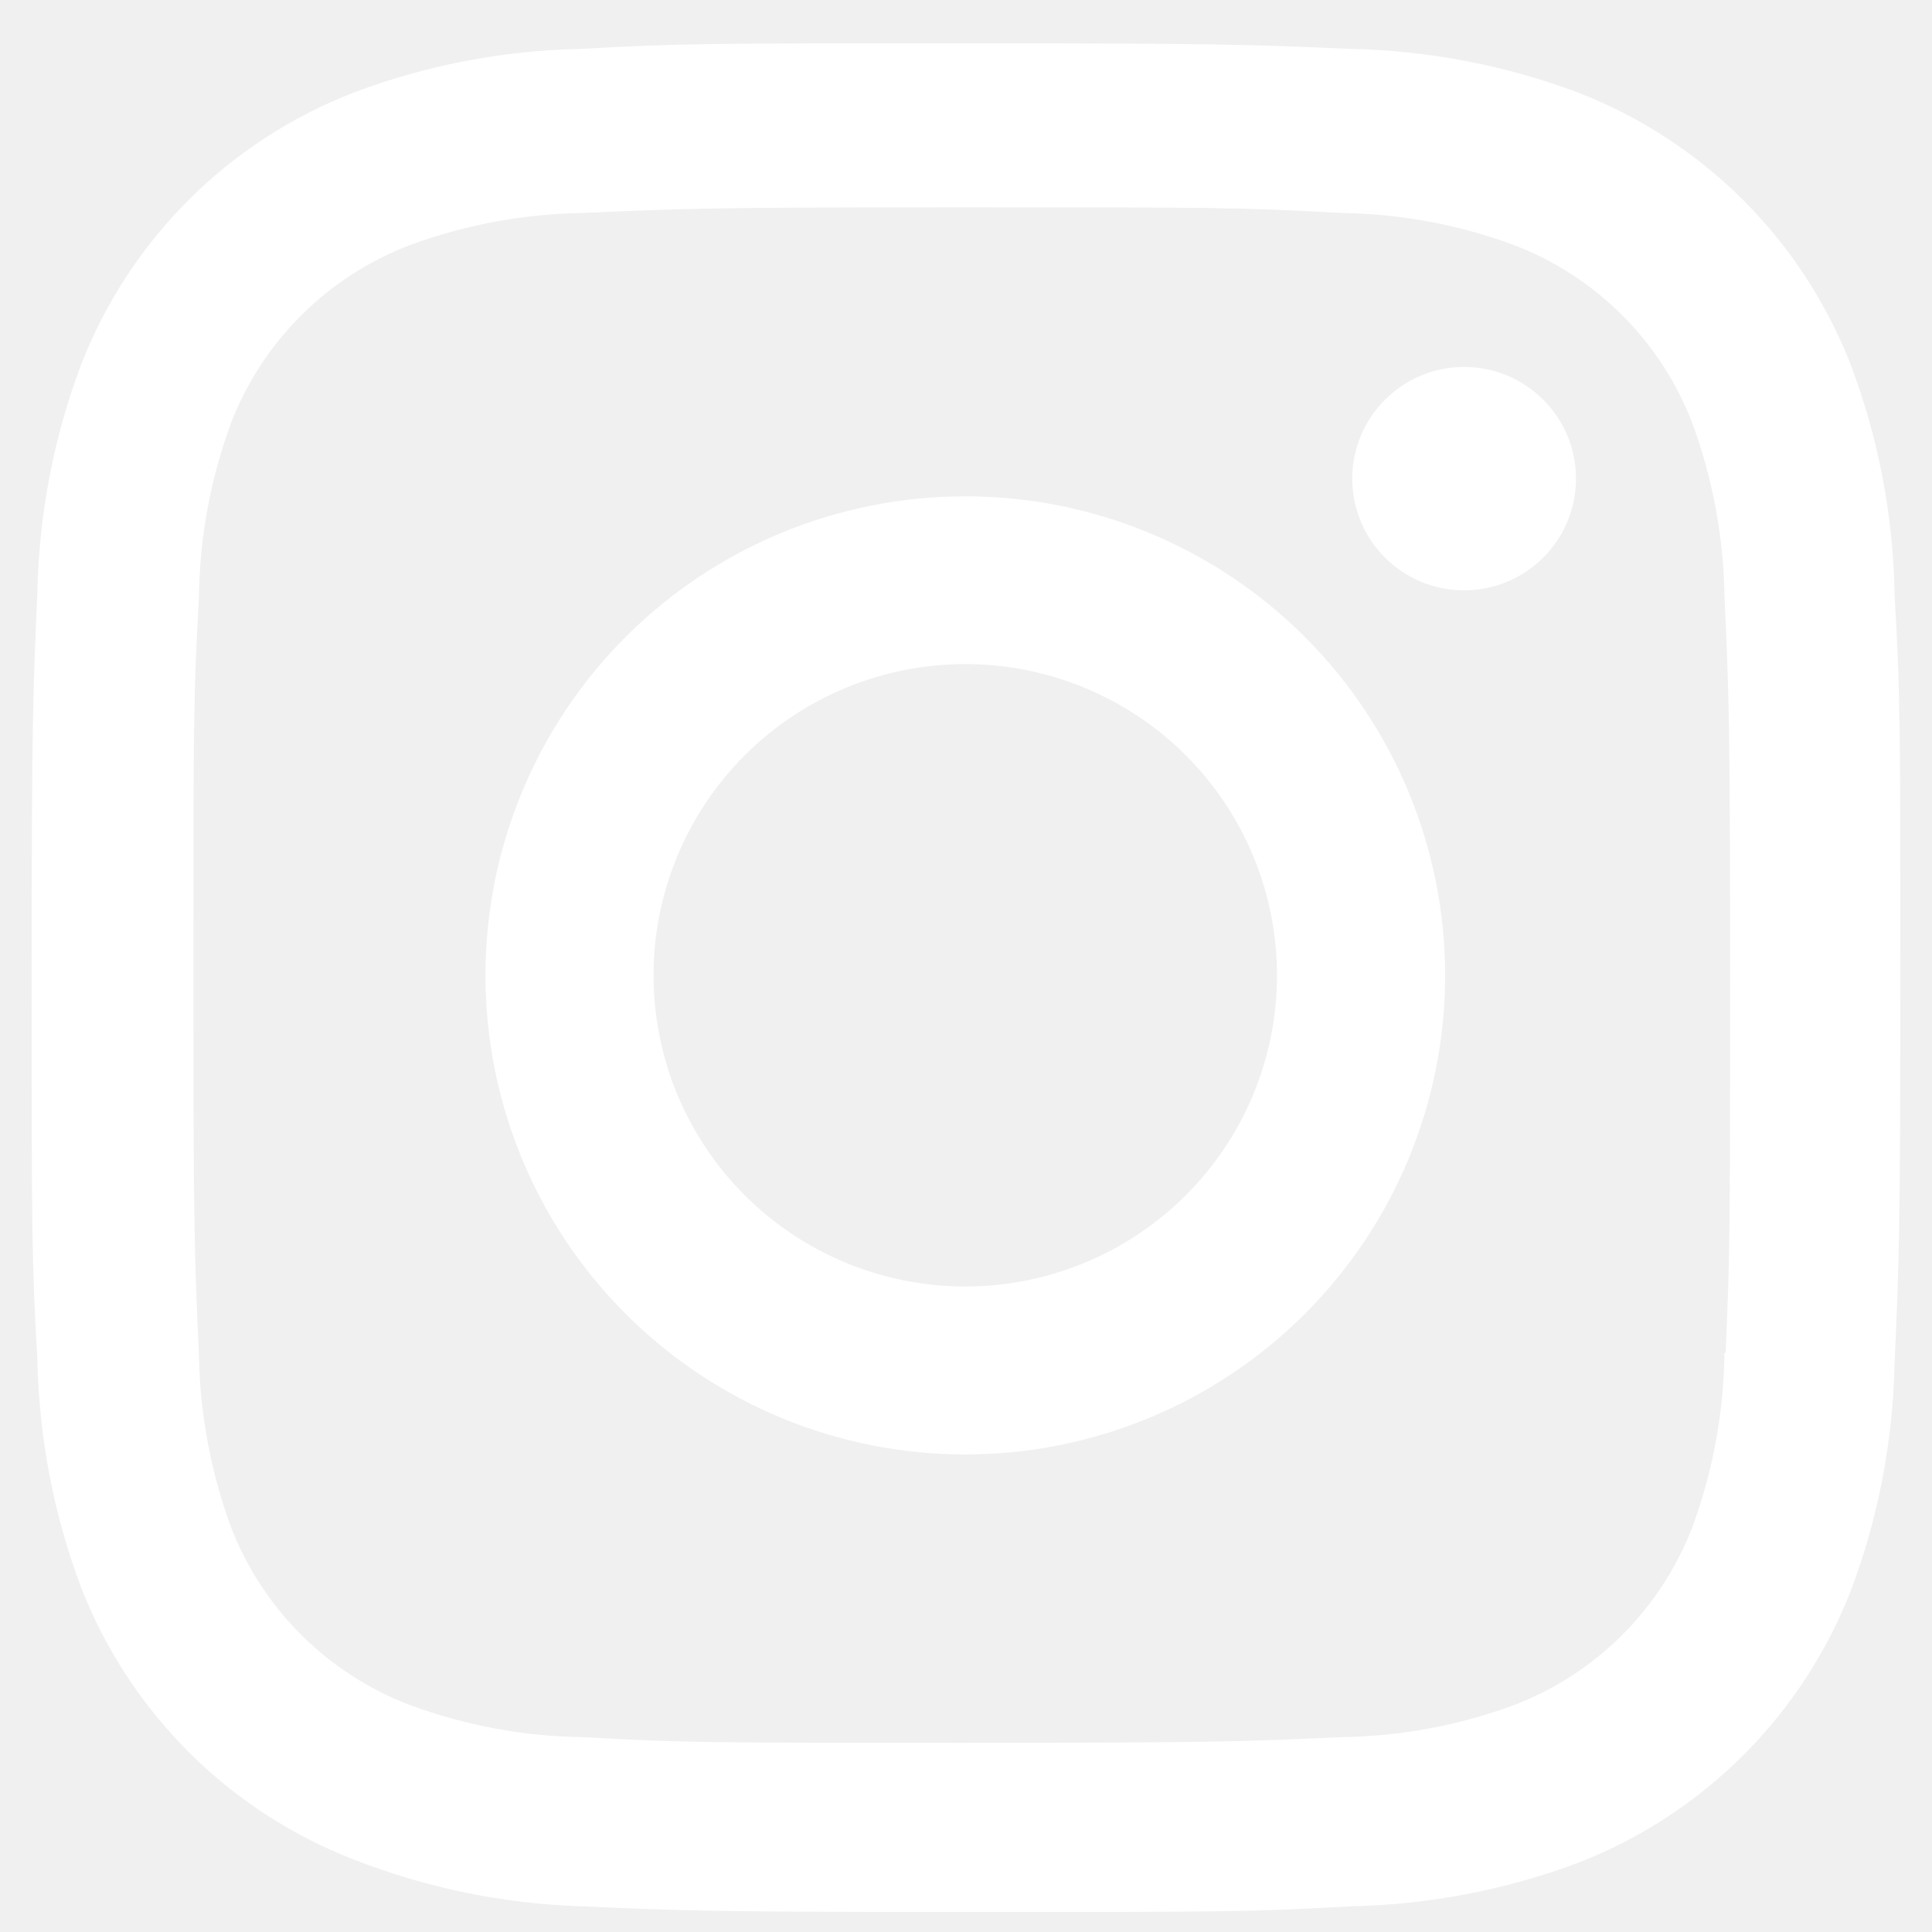
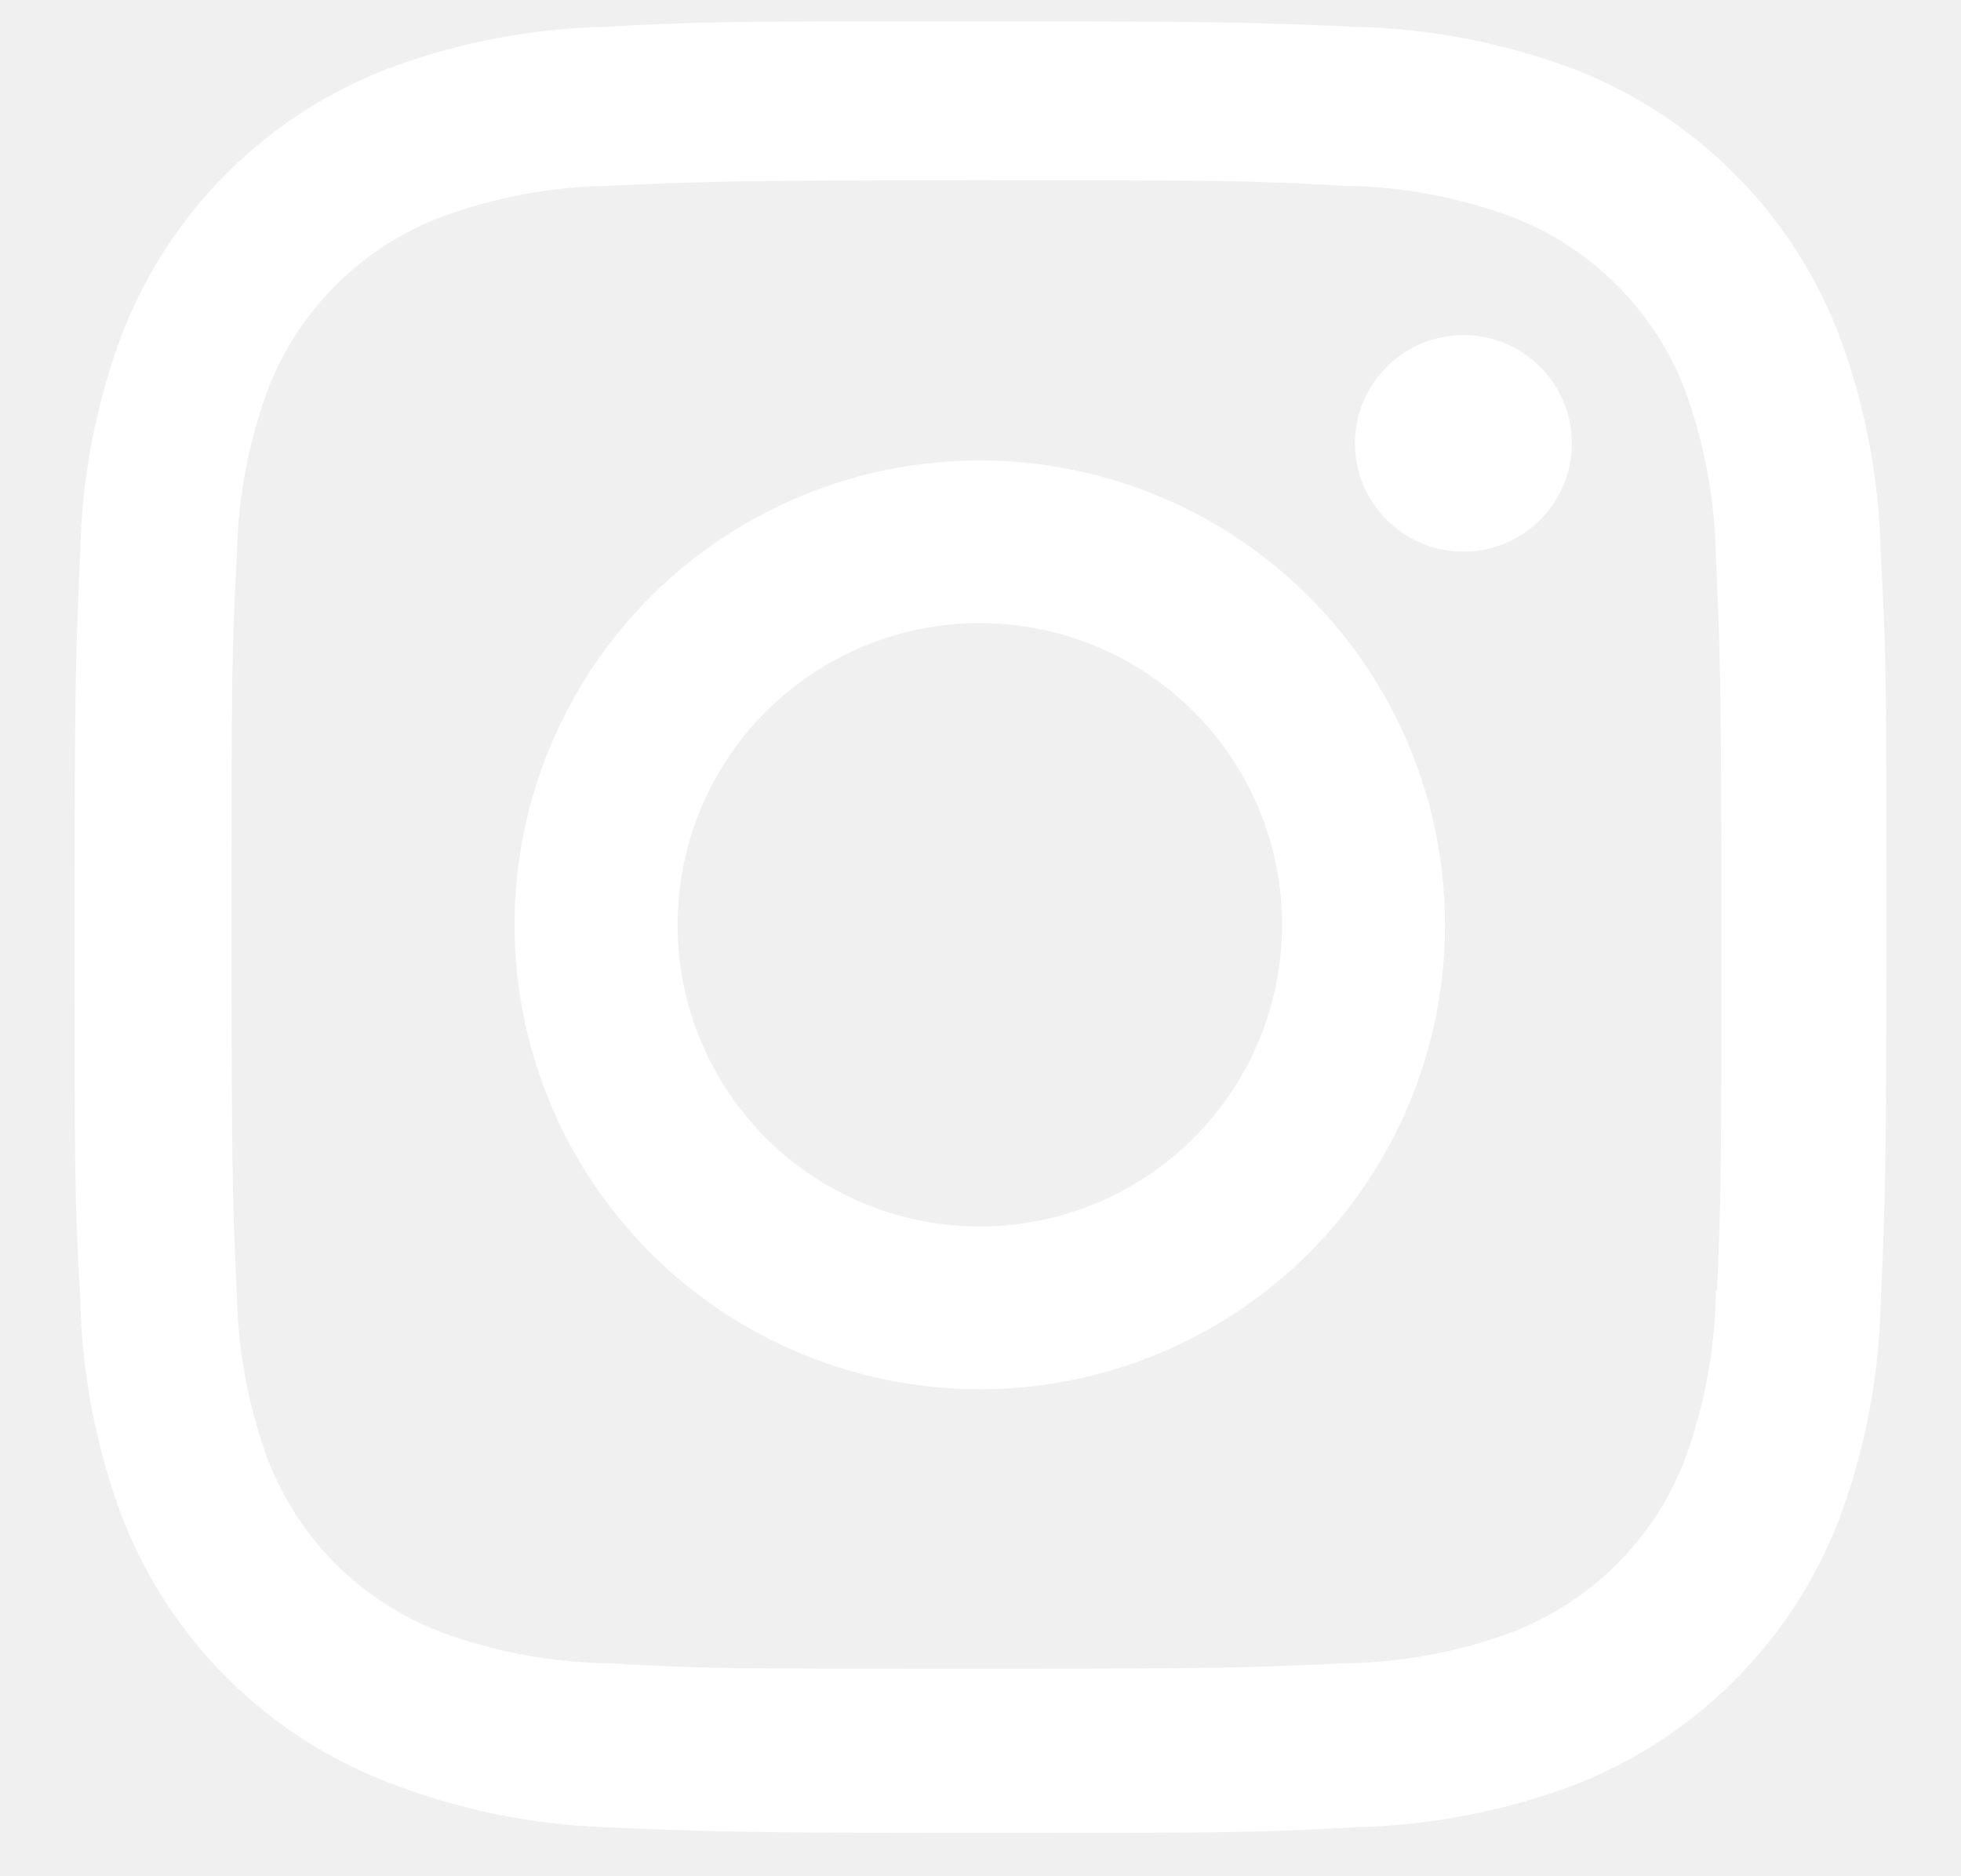
- <svg xmlns="http://www.w3.org/2000/svg" width="29" height="29" viewBox="0 0 29 29" fill="none">
-   <path d="M14.489 7.45C12.579 7.45 10.747 8.207 9.396 9.556C8.045 10.905 7.287 12.734 7.287 14.641C7.287 16.548 8.045 18.378 9.396 19.726C10.747 21.075 12.579 21.832 14.489 21.832C16.399 21.832 18.231 21.075 19.582 19.726C20.933 18.378 21.692 16.548 21.692 14.641C21.692 12.734 20.933 10.905 19.582 9.556C18.231 8.207 16.399 7.45 14.489 7.45V7.45ZM14.489 19.311C13.248 19.311 12.058 18.819 11.18 17.943C10.303 17.067 9.81 15.879 9.81 14.639C9.81 13.4 10.303 12.212 11.18 11.336C12.058 10.46 13.248 9.968 14.489 9.968C15.73 9.968 16.92 10.46 17.798 11.336C18.675 12.212 19.168 13.4 19.168 14.639C19.168 15.879 18.675 17.067 17.798 17.943C16.92 18.819 15.73 19.311 14.489 19.311V19.311Z" fill="white" />
-   <path d="M21.977 8.861C22.904 8.861 23.656 8.111 23.656 7.185C23.656 6.259 22.904 5.508 21.977 5.508C21.049 5.508 20.298 6.259 20.298 7.185C20.298 8.111 21.049 8.861 21.977 8.861Z" fill="white" />
-   <path d="M27.782 5.48C27.421 4.551 26.87 3.706 26.164 3.001C25.458 2.297 24.612 1.747 23.681 1.387C22.591 0.979 21.439 0.758 20.276 0.734C18.776 0.669 18.301 0.65 14.497 0.65C10.693 0.65 10.206 0.65 8.718 0.734C7.555 0.757 6.405 0.977 5.316 1.387C4.385 1.746 3.538 2.296 2.832 3.001C2.126 3.706 1.575 4.55 1.215 5.48C0.806 6.568 0.585 7.718 0.562 8.88C0.495 10.376 0.475 10.851 0.475 14.65C0.475 18.448 0.475 18.931 0.562 20.42C0.586 21.583 0.805 22.731 1.215 23.821C1.576 24.751 2.127 25.595 2.834 26.3C3.54 27.005 4.386 27.555 5.318 27.915C6.404 28.339 7.555 28.576 8.721 28.614C10.221 28.68 10.696 28.7 14.5 28.7C18.304 28.7 18.791 28.7 20.279 28.614C21.442 28.591 22.594 28.37 23.684 27.963C24.615 27.602 25.46 27.052 26.167 26.347C26.873 25.642 27.424 24.797 27.785 23.868C28.195 22.779 28.414 21.631 28.438 20.468C28.505 18.972 28.525 18.498 28.525 14.698C28.525 10.899 28.525 10.417 28.438 8.928C28.42 7.75 28.198 6.583 27.782 5.48V5.48ZM25.885 20.305C25.875 21.201 25.711 22.089 25.4 22.93C25.166 23.535 24.808 24.084 24.349 24.542C23.89 25.001 23.34 25.358 22.734 25.591C21.901 25.9 21.021 26.063 20.132 26.075C18.653 26.143 18.235 26.16 14.441 26.16C10.643 26.16 10.255 26.16 8.748 26.075C7.86 26.064 6.98 25.9 6.148 25.591C5.54 25.359 4.987 25.003 4.526 24.544C4.065 24.086 3.705 23.536 3.47 22.93C3.164 22.098 3 21.221 2.986 20.334C2.919 18.857 2.903 18.44 2.903 14.652C2.903 10.861 2.903 10.474 2.986 8.967C2.996 8.071 3.16 7.184 3.47 6.344C3.945 5.117 4.919 4.151 6.148 3.681C6.981 3.373 7.86 3.21 8.748 3.197C10.229 3.13 10.645 3.112 14.441 3.112C18.237 3.112 18.626 3.112 20.132 3.197C21.021 3.208 21.901 3.372 22.734 3.681C23.34 3.915 23.89 4.272 24.349 4.731C24.808 5.189 25.166 5.739 25.4 6.344C25.706 7.176 25.87 8.053 25.885 8.939C25.952 10.418 25.969 10.834 25.969 14.624C25.969 18.412 25.969 18.82 25.902 20.306H25.885V20.305Z" fill="white" />
+ <svg xmlns="http://www.w3.org/2000/svg" width="23" height="22" viewBox="0 0 23 22" fill="none">
+   <path d="M11.492 5.401C10.045 5.401 8.657 5.975 7.633 6.997C6.61 8.019 6.035 9.404 6.035 10.849C6.035 12.294 6.61 13.68 7.633 14.702C8.657 15.723 10.045 16.297 11.492 16.297C12.939 16.297 14.327 15.723 15.35 14.702C16.373 13.68 16.948 12.294 16.948 10.849C16.948 9.404 16.373 8.019 15.35 6.997C14.327 5.975 12.939 5.401 11.492 5.401V5.401ZM11.492 14.387C10.552 14.387 9.65 14.015 8.985 13.351C8.32 12.687 7.947 11.787 7.947 10.848C7.947 9.909 8.32 9.009 8.985 8.346C9.65 7.682 10.552 7.309 11.492 7.309C12.432 7.309 13.334 7.682 13.998 8.346C14.663 9.009 15.037 9.909 15.037 10.848C15.037 11.787 14.663 12.687 13.998 13.351C13.334 14.015 12.432 14.387 11.492 14.387V14.387Z" fill="white" />
+   <path d="M17.164 6.471C17.867 6.471 18.436 5.902 18.436 5.201C18.436 4.499 17.867 3.931 17.164 3.931C16.462 3.931 15.892 4.499 15.892 5.201C15.892 5.902 16.462 6.471 17.164 6.471Z" fill="white" />
+   <path d="M21.562 3.909C21.289 3.205 20.872 2.565 20.336 2.032C19.801 1.498 19.161 1.081 18.455 0.808C17.629 0.499 16.757 0.332 15.876 0.314C14.739 0.264 14.379 0.25 11.498 0.25C8.616 0.25 8.247 0.25 7.12 0.314C6.239 0.331 5.367 0.498 4.543 0.808C3.837 1.081 3.196 1.497 2.661 2.031C2.126 2.565 1.708 3.205 1.435 3.909C1.125 4.734 0.958 5.605 0.941 6.485C0.89 7.618 0.875 7.978 0.875 10.856C0.875 13.733 0.875 14.1 0.941 15.227C0.959 16.109 1.125 16.978 1.435 17.804C1.709 18.508 2.127 19.148 2.662 19.682C3.197 20.216 3.838 20.632 4.544 20.905C5.367 21.227 6.239 21.406 7.122 21.435C8.258 21.485 8.618 21.5 11.5 21.5C14.382 21.5 14.751 21.5 15.878 21.435C16.759 21.417 17.632 21.25 18.457 20.942C19.163 20.668 19.803 20.252 20.338 19.717C20.873 19.183 21.291 18.544 21.564 17.839C21.875 17.015 22.041 16.145 22.059 15.264C22.11 14.13 22.125 13.771 22.125 10.893C22.125 8.014 22.125 7.649 22.059 6.522C22.045 5.629 21.877 4.745 21.562 3.909V3.909ZM20.125 15.14C20.117 15.819 19.993 16.492 19.758 17.129C19.581 17.587 19.309 18.003 18.961 18.35C18.613 18.698 18.197 18.968 17.738 19.145C17.107 19.379 16.44 19.503 15.767 19.511C14.646 19.563 14.33 19.576 11.455 19.576C8.578 19.576 8.284 19.576 7.142 19.511C6.469 19.503 5.803 19.379 5.173 19.145C4.712 18.969 4.294 18.699 3.944 18.352C3.595 18.005 3.322 17.588 3.144 17.129C2.912 16.499 2.788 15.834 2.777 15.162C2.726 14.043 2.715 13.727 2.715 10.857C2.715 7.986 2.715 7.693 2.777 6.551C2.785 5.872 2.909 5.2 3.144 4.563C3.504 3.634 4.242 2.902 5.173 2.546C5.803 2.313 6.47 2.189 7.142 2.18C8.264 2.129 8.579 2.115 11.455 2.115C14.331 2.115 14.626 2.115 15.767 2.18C16.44 2.188 17.107 2.312 17.738 2.546C18.197 2.723 18.613 2.994 18.961 3.342C19.309 3.689 19.581 4.105 19.758 4.563C19.99 5.194 20.114 5.858 20.125 6.53C20.176 7.65 20.189 7.965 20.189 10.836C20.189 13.706 20.189 14.015 20.138 15.141H20.125V15.14Z" fill="white" />
</svg>
